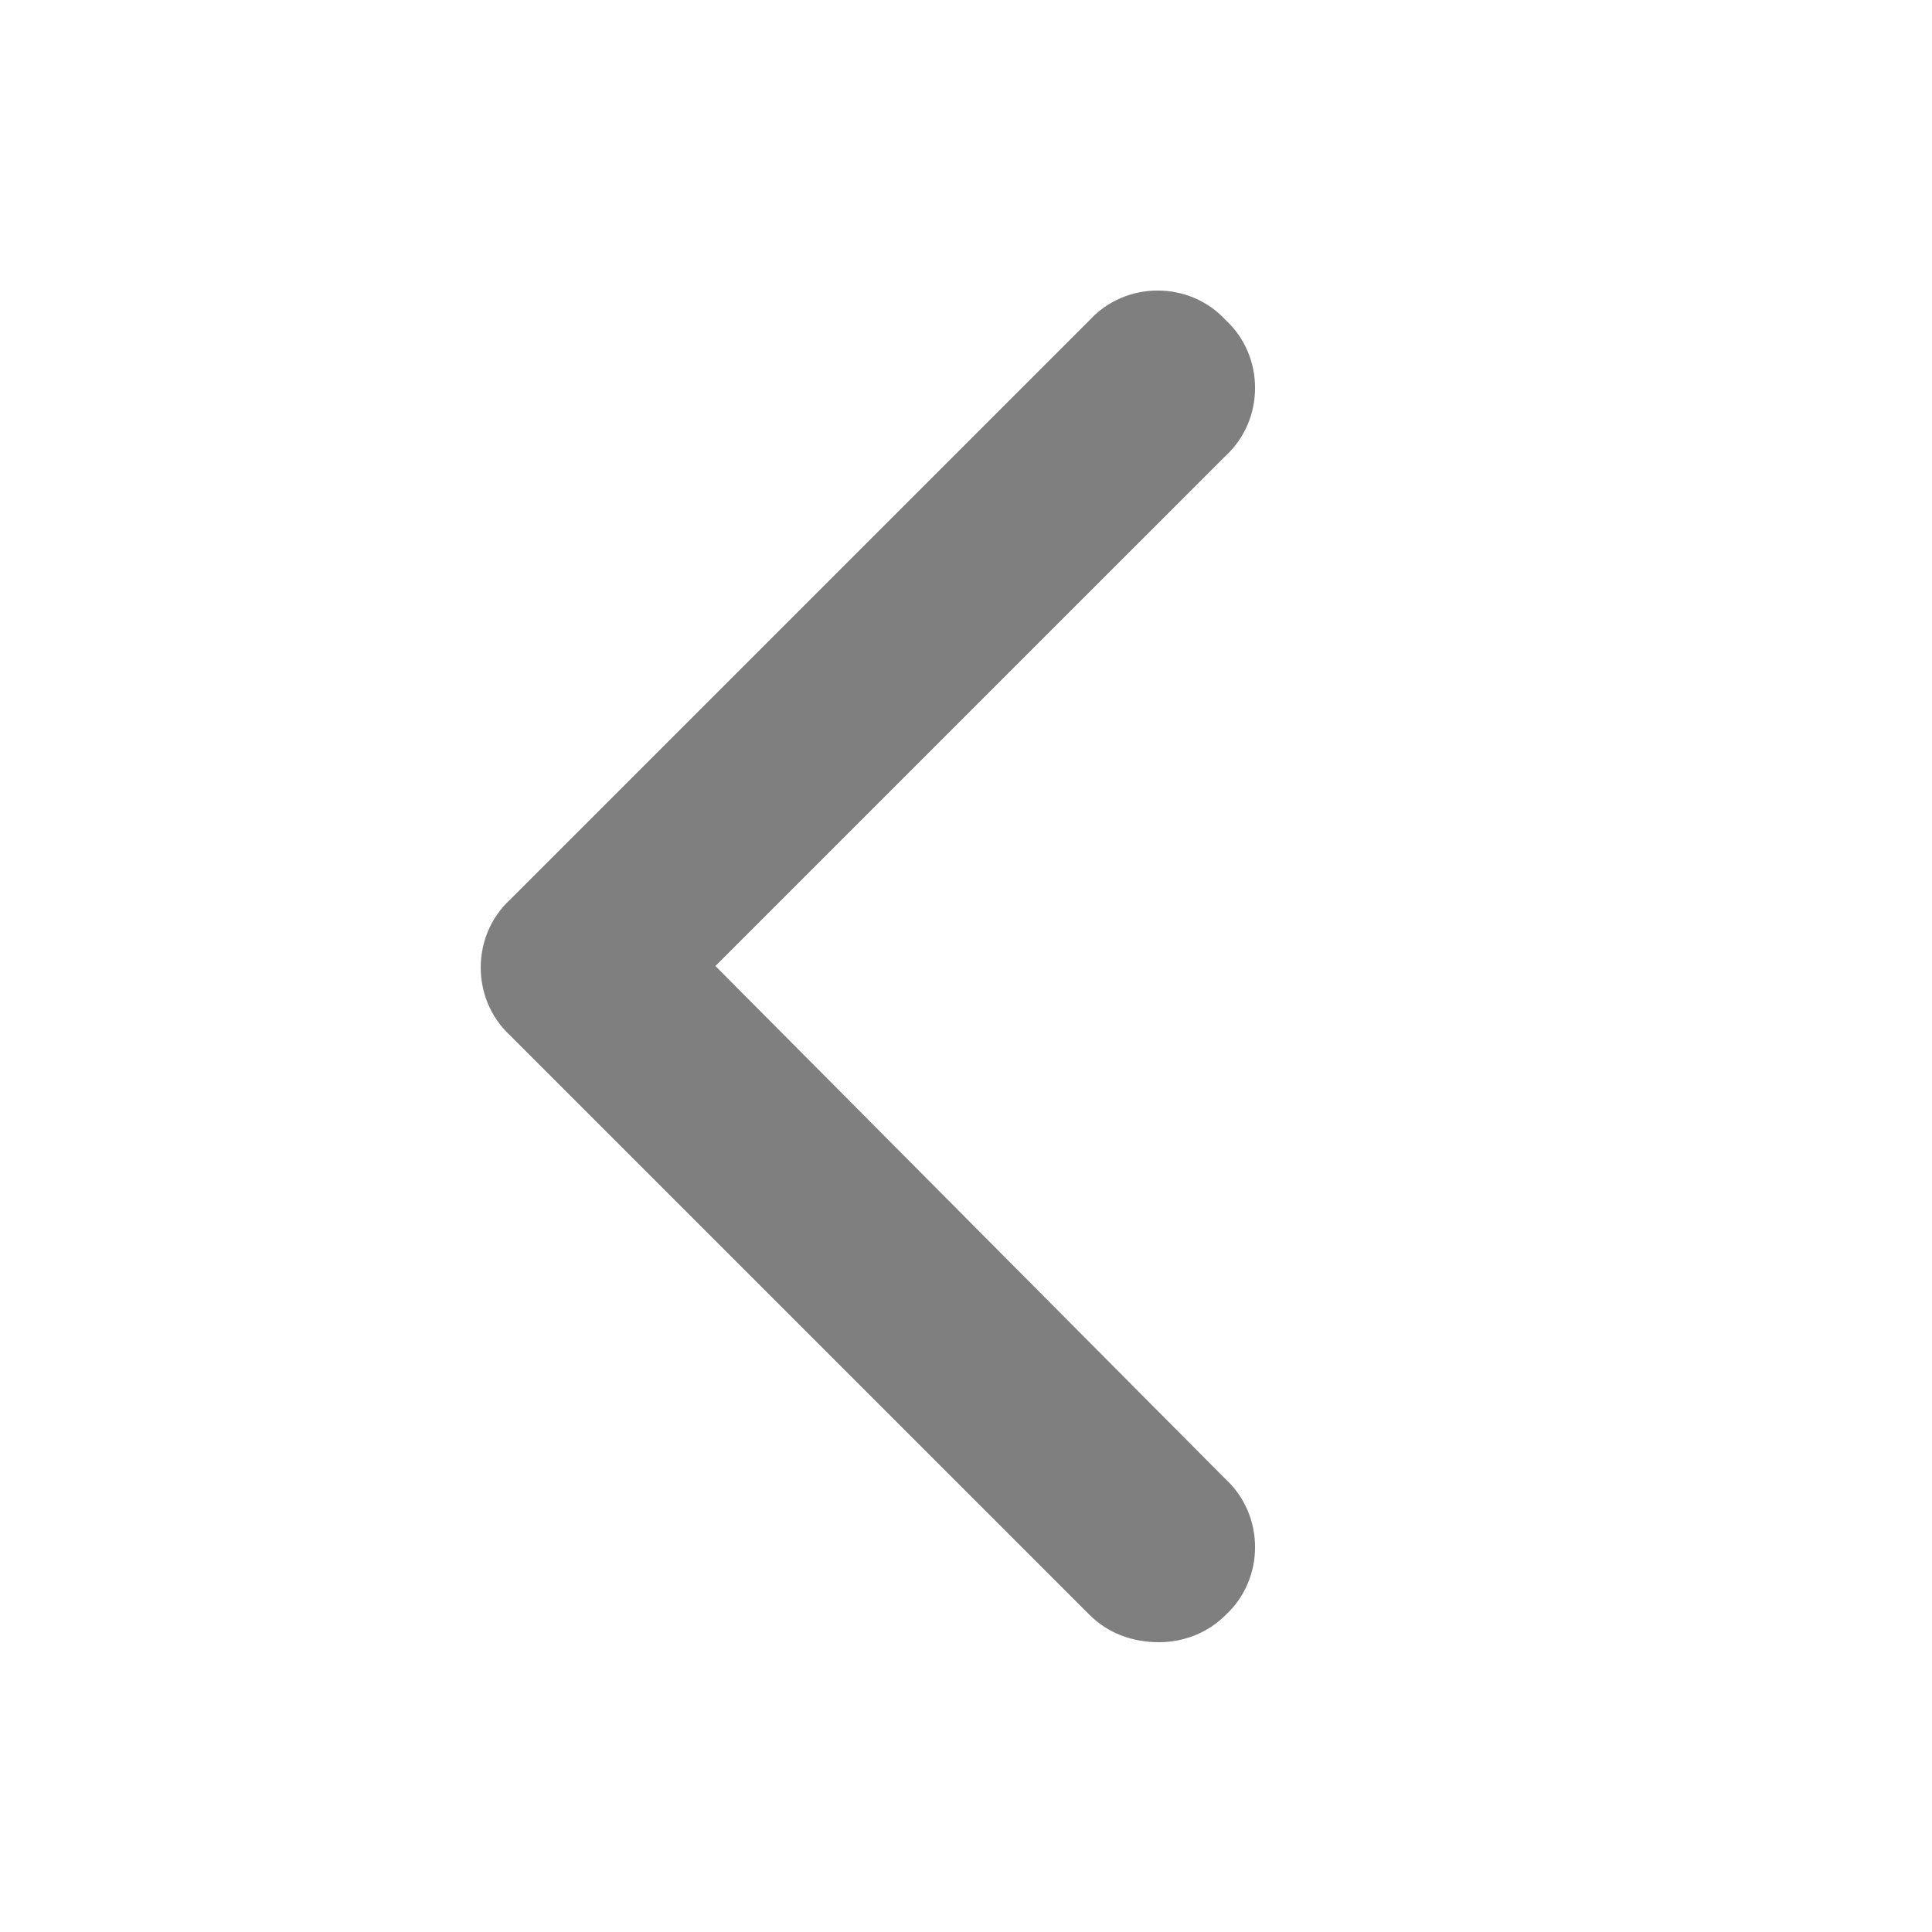
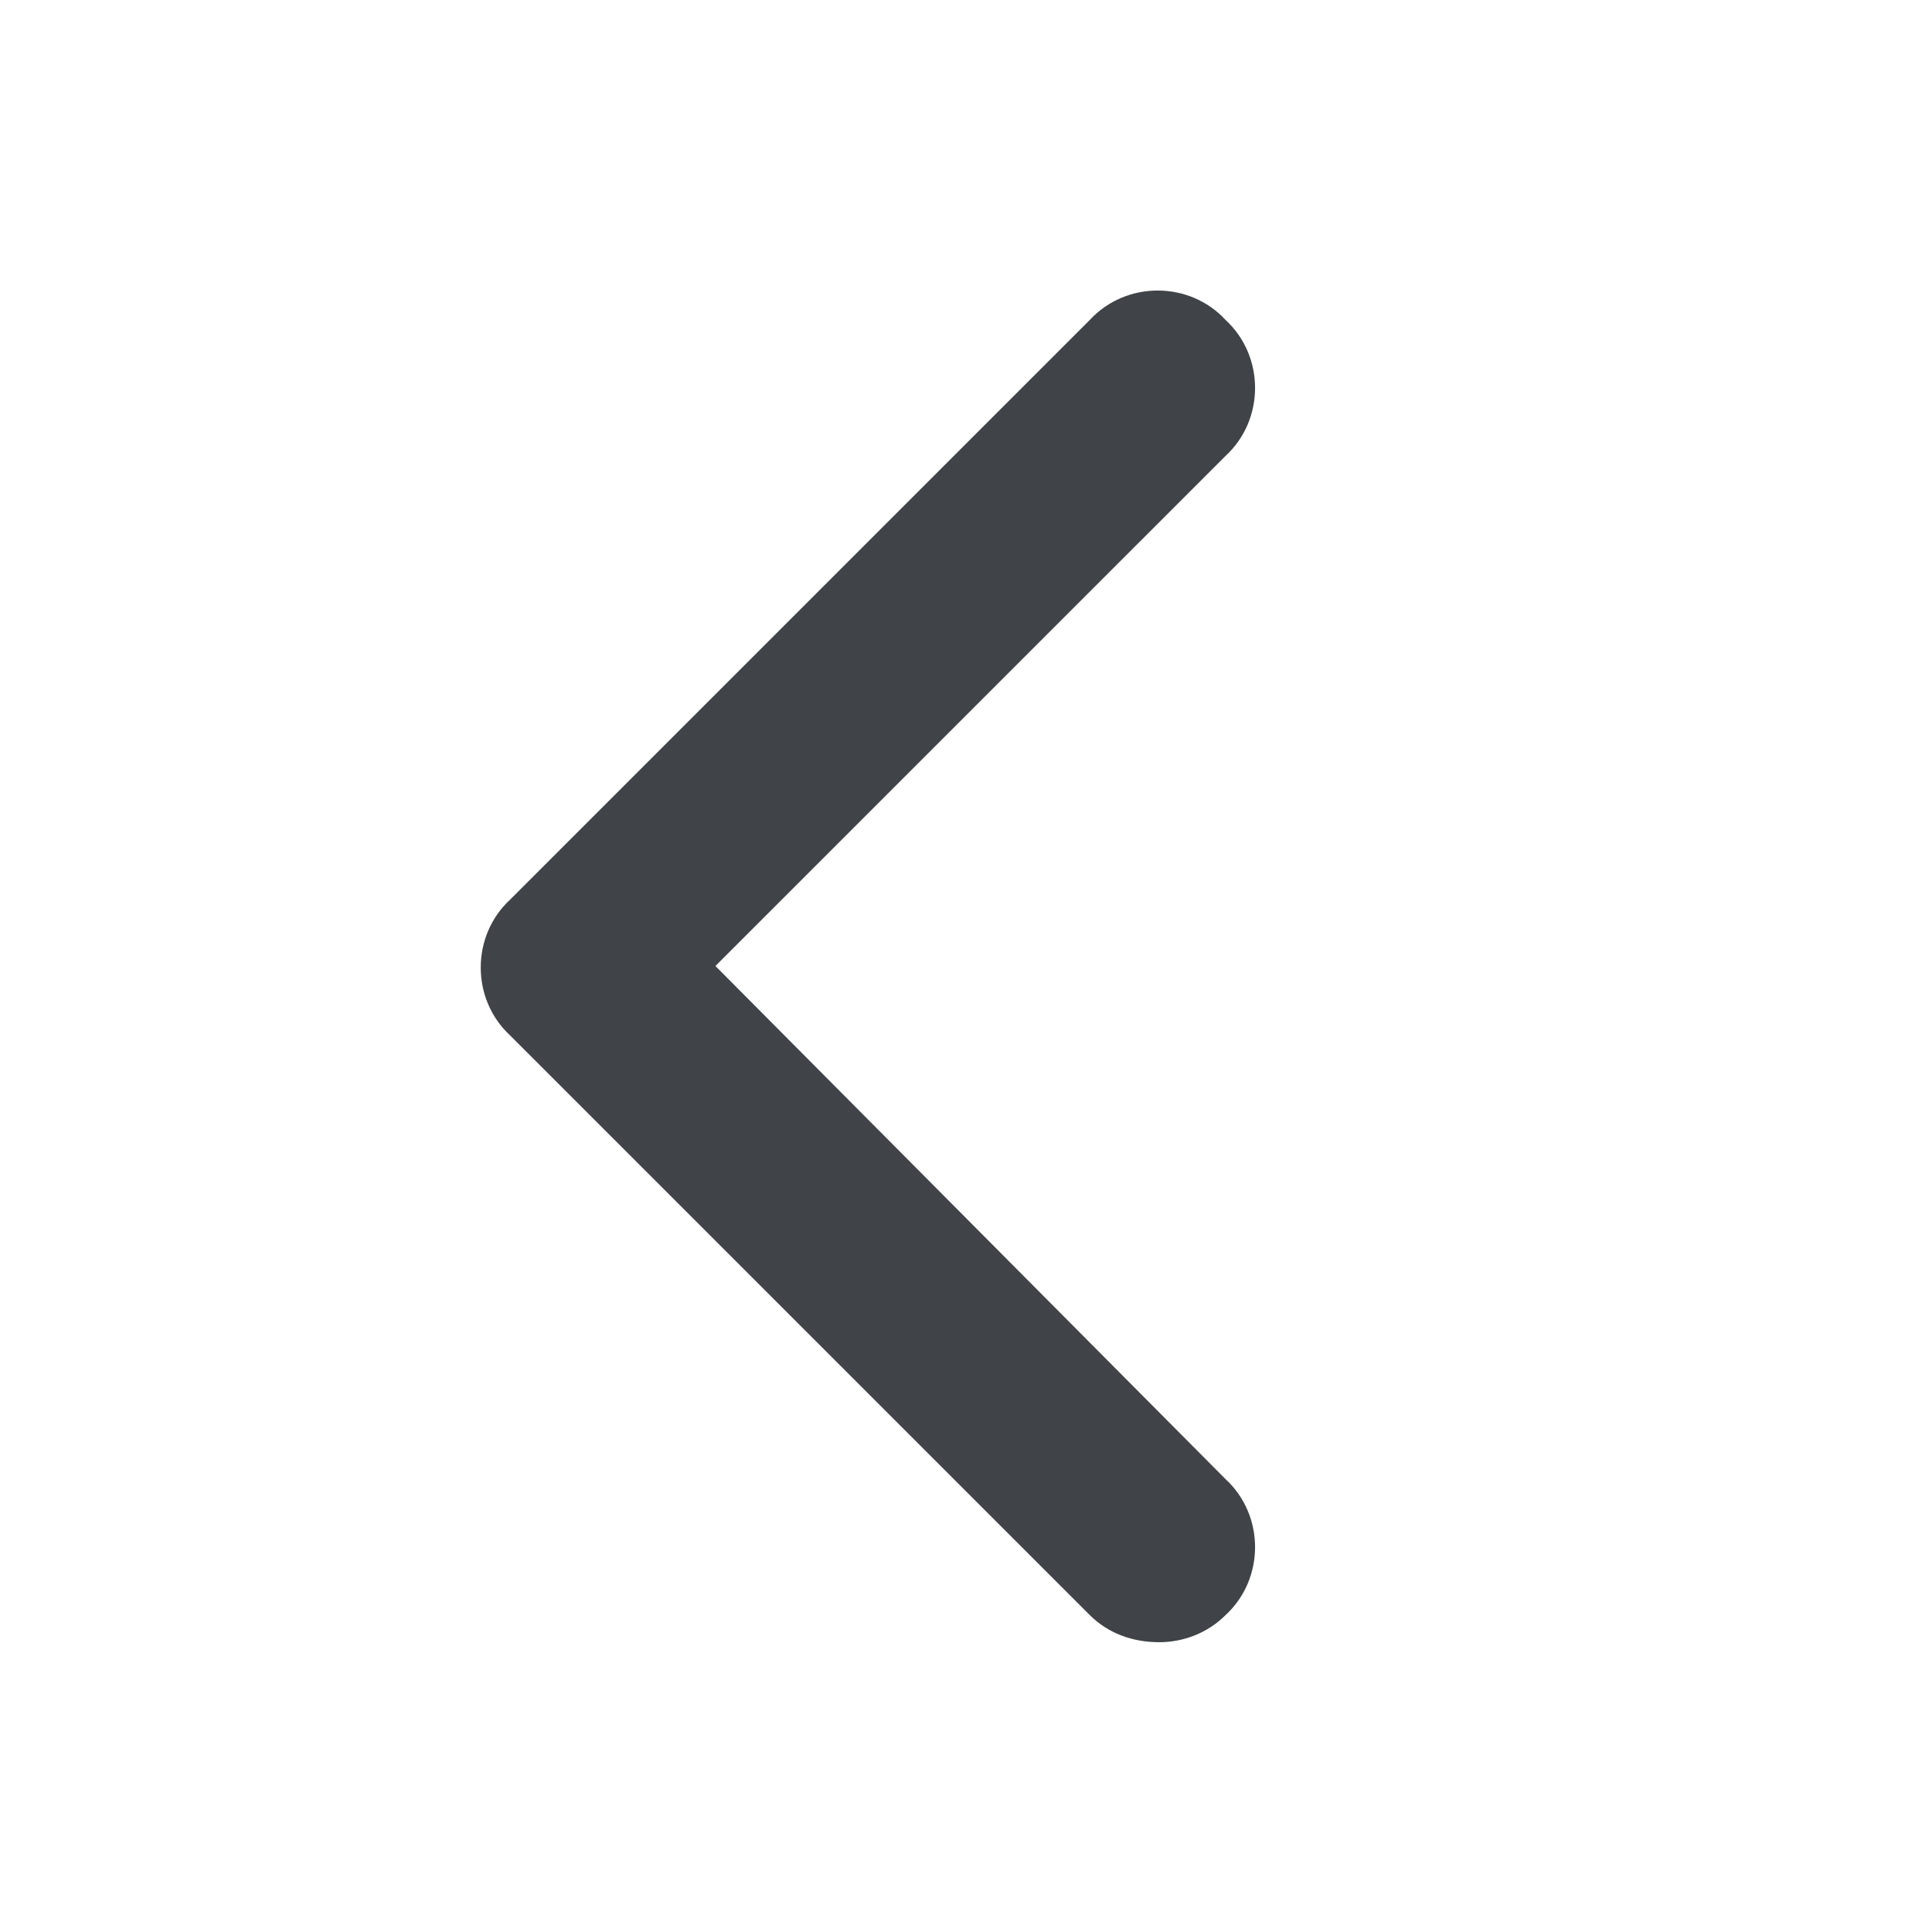
<svg xmlns="http://www.w3.org/2000/svg" width="40" height="40" viewBox="0 0 40 40" fill="none">
-   <path d="M24 34C23.438 34 22.938 33.812 22.562 33.438L10.562 21.438C9.75 20.688 9.75 19.375 10.562 18.625L22.562 6.625C23.312 5.812 24.625 5.812 25.375 6.625C26.188 7.375 26.188 8.688 25.375 9.438L14.812 20L25.375 30.625C26.188 31.375 26.188 32.688 25.375 33.438C25 33.812 24.5 34 24 34Z" fill="#000" fill-opacity="0.50" />
+   <path d="M24 34C23.438 34 22.938 33.812 22.562 33.438L10.562 21.438C9.75 20.688 9.75 19.375 10.562 18.625L22.562 6.625C23.312 5.812 24.625 5.812 25.375 6.625C26.188 7.375 26.188 8.688 25.375 9.438L14.812 20L25.375 30.625C26.188 31.375 26.188 32.688 25.375 33.438C25 33.812 24.5 34 24 34Z" fill="#404347" fill-opacity="1" />
</svg>
